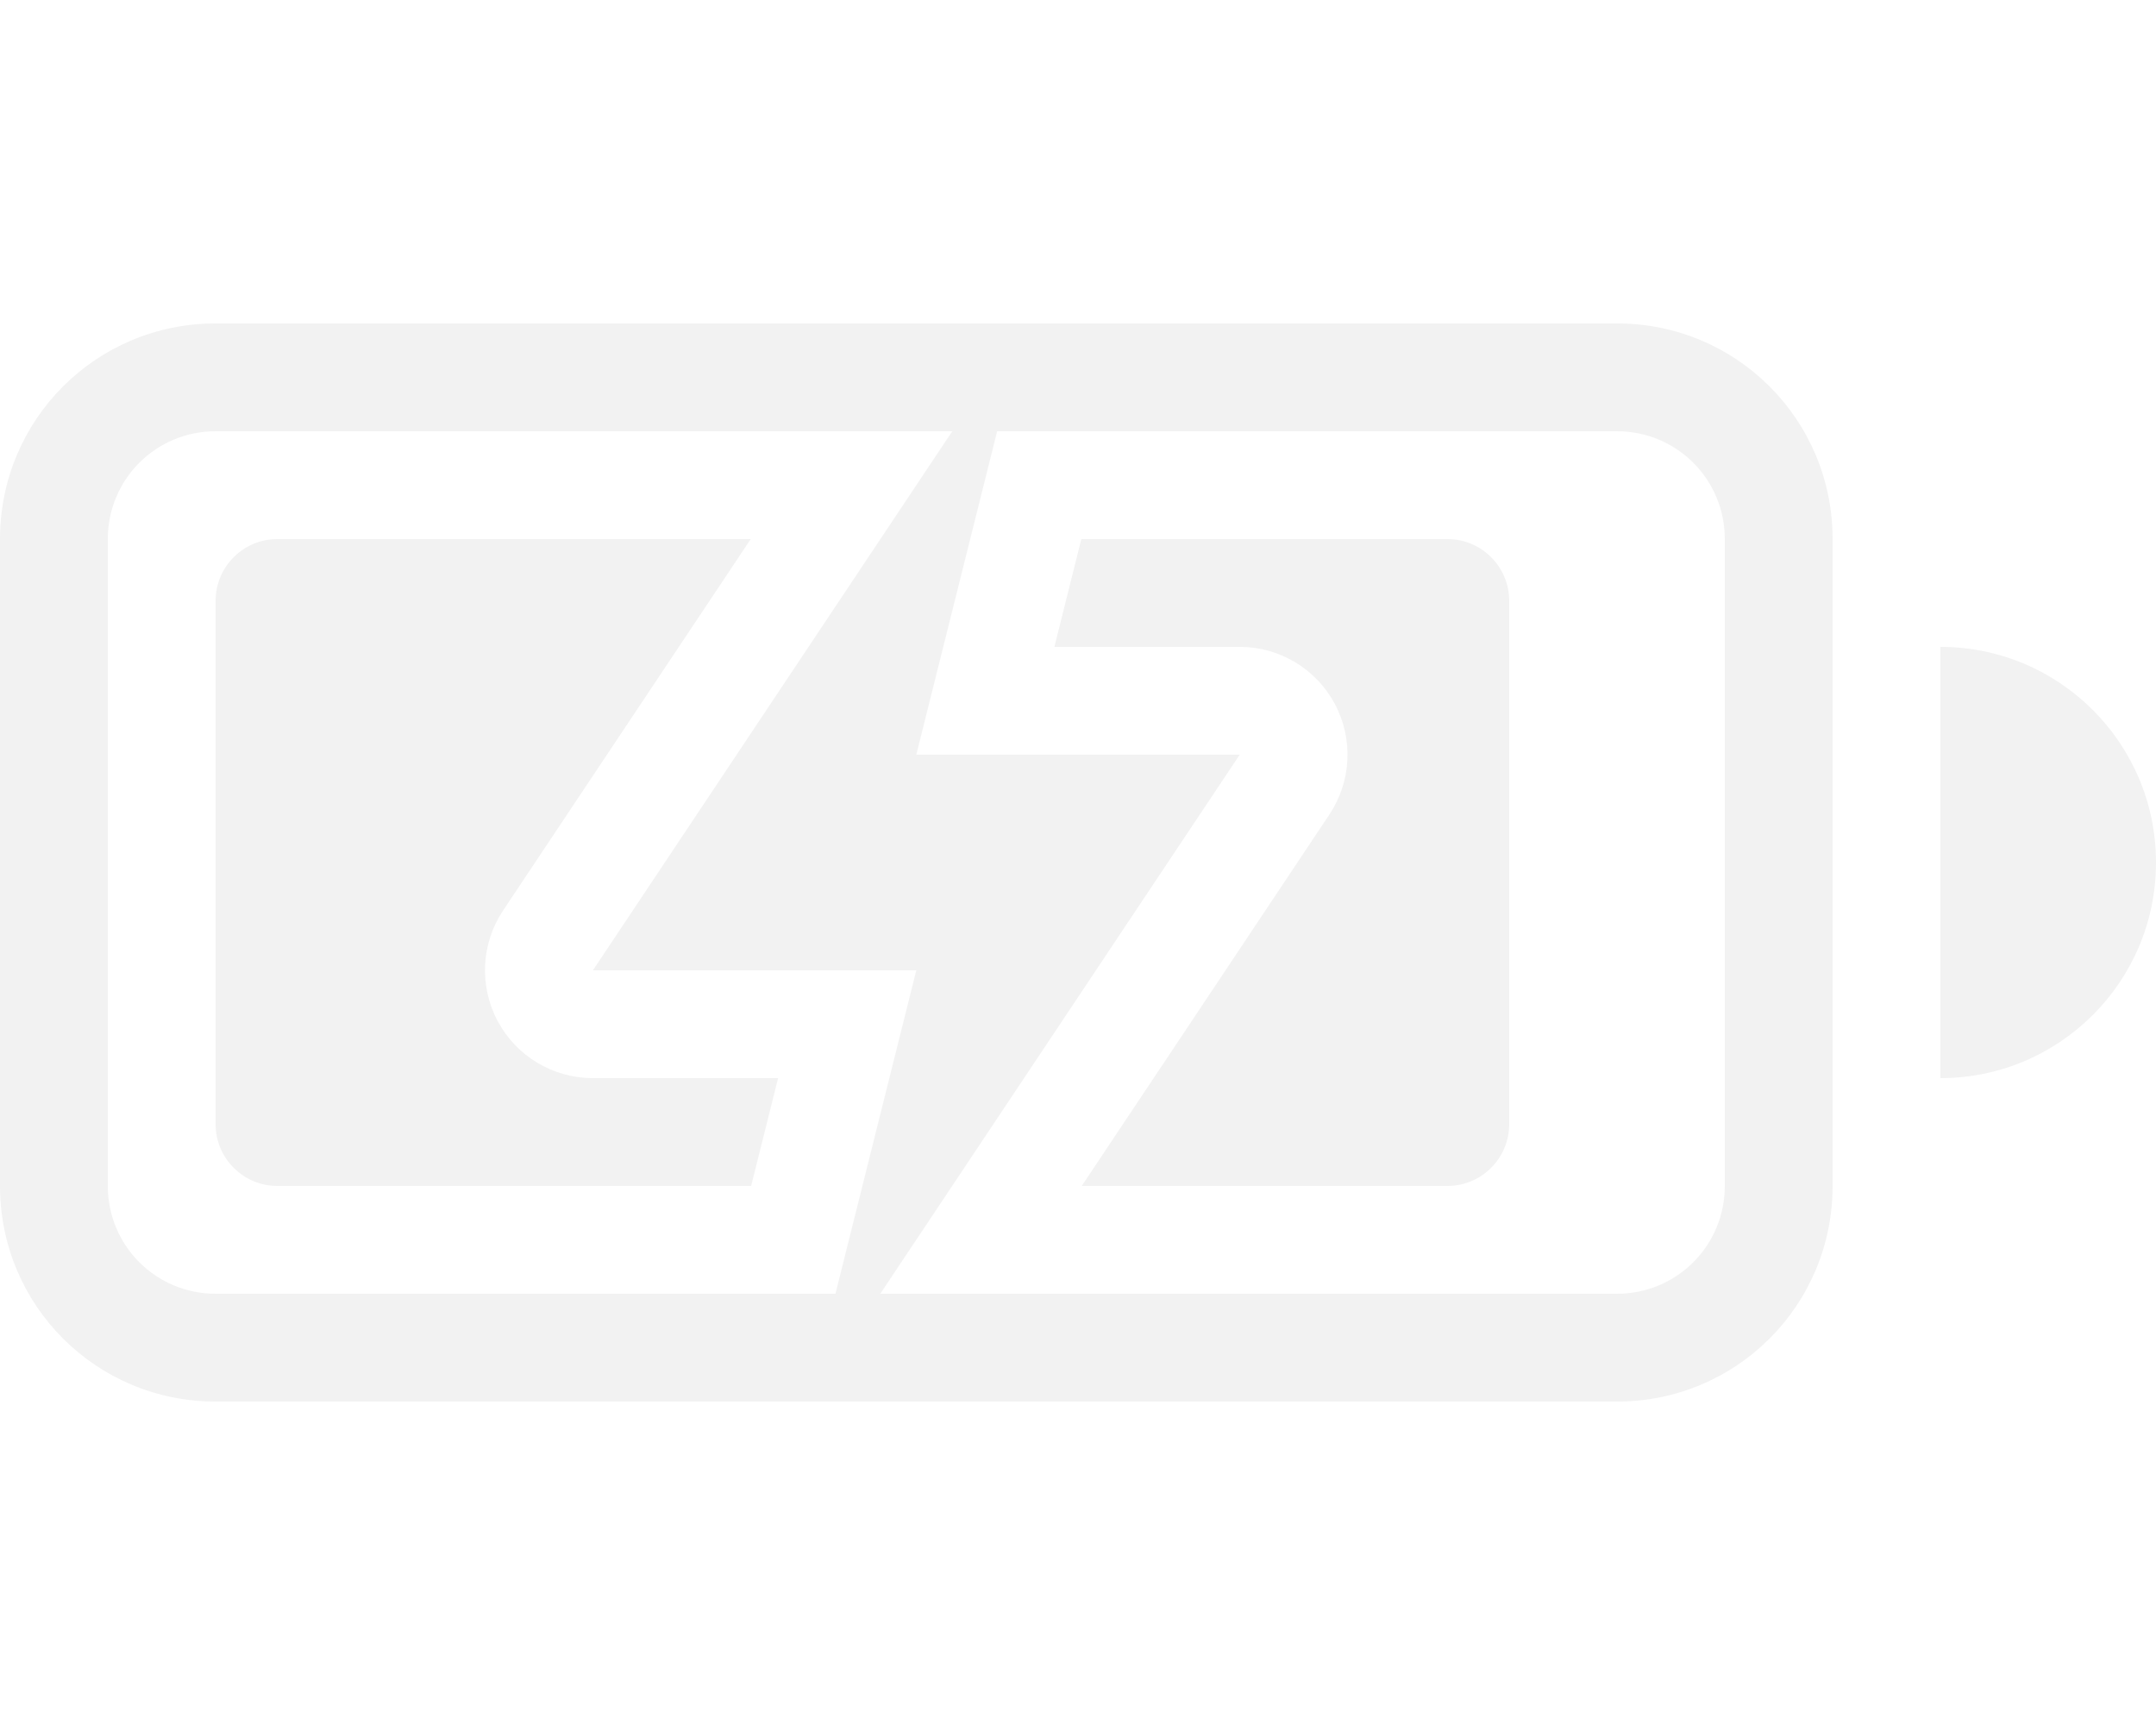
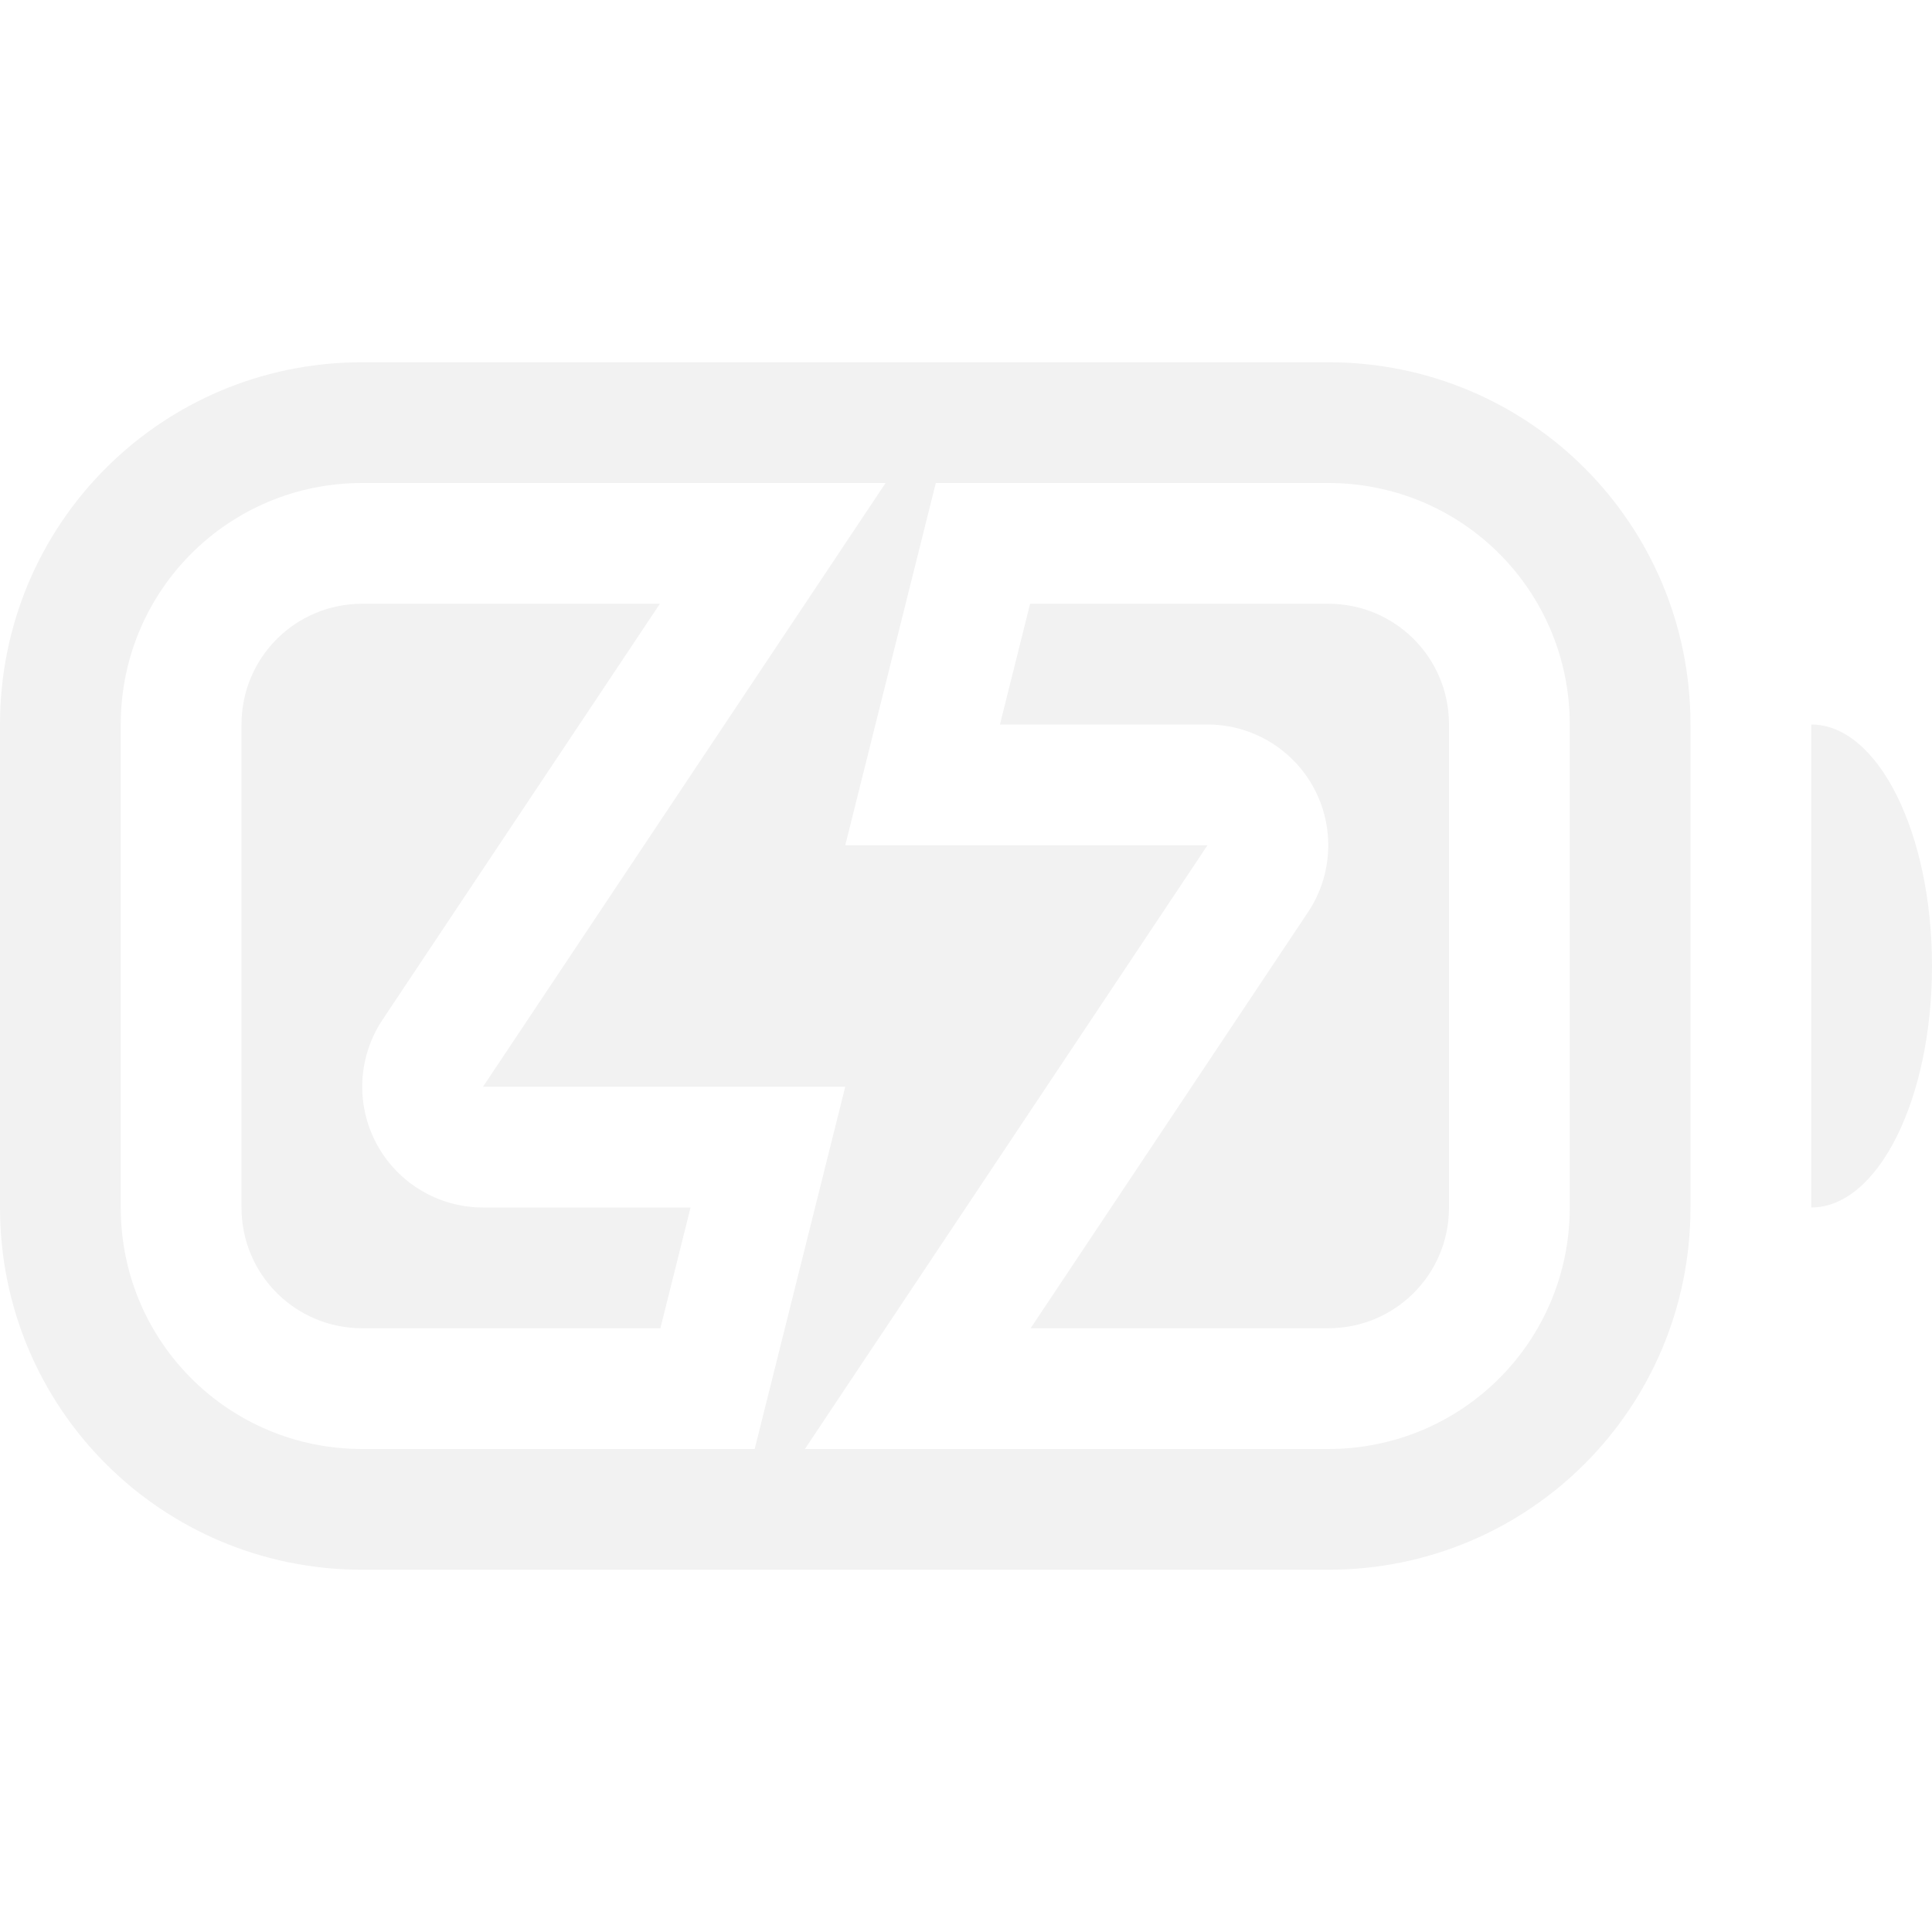
- <svg xmlns="http://www.w3.org/2000/svg" width="20" height="16" version="1.1">
+ <svg xmlns="http://www.w3.org/2000/svg" width="16" height="16" version="1.1">
  <defs>
    <style id="current-color-scheme" type="text/css">.ColorScheme-Text {
                color:#f2f2f2;
            }</style>
  </defs>
-   <g fill="#f2f2f2">
-     <path d="m2.574 5c-0.318 0-0.574 0.257-0.574 0.574v4.852c0 0.318 0.257 0.574 0.574 0.574h4.394l0.25-1h-1.719a1 1 0 0 1-0.832-1.555l2.297-3.445h-4.391zm7.457 0-0.25 1h1.719a1 1 0 0 1 0.832 1.555l-2.297 3.445h3.391c0.318 0 0.574-0.257 0.574-0.574v-4.852c0-0.318-0.257-0.574-0.574-0.574h-3.394zm-2.342 2.518-0.32 0.482h1.131a1 1 0 0 1-0.811-0.482zm0.811 0.482a1 1 0 0 1 0.809 0.484l0.322-0.484h-1.131z" />
-     <path d="m8.834 4-3.334 5h3l-0.75 3h0.416l3.334-5h-3l0.75-3z" enable-background="new" fill="#f2f2f2" />
-     <path d="m2 3c-1.108 0-2 0.892-2 2v6c0 1.108 0.892 2 2 2h13c1.108 0 2-0.892 2-2v-6c0-1.108-0.892-2-2-2zm0 1h13c0.554 0 1 0.446 1 1v6c0 0.554-0.446 1-1 1h-13c-0.554 0-1-0.446-1-1v-6c0-0.554 0.446-1 1-1z" />
-     <path d="m18 6v4a2 2 0 0 0 2-2 2 2 0 0 0-2-2z" />
-   </g>
+   <path d="m3 5c-0.554 0-1 0.446-1 1v4c0 0.554 0.446 1 1 1h2.469l0.25-1h-1.719a1 1 0 0 1-0.832-1.555l2.297-3.445h-2.465zm5.531 0-0.25 1h1.719a1 1 0 0 1 0.832 1.555l-2.297 3.445h2.465c0.554 0 1-0.446 1-1v-4c0-0.554-0.446-1-1-1h-2.469zm-2.342 2.518-0.32 0.482h1.131a1 1 0 0 1-0.811-0.482zm0.811 0.482a1 1 0 0 1 0.809 0.484l0.322-0.484h-1.131z" fill="#f2f2f2" />
+   <path d="m15 6v4a1 2 0 0 0 1-2 1 2 0 0 0-1-2z" fill="#f2f2f2" />
+   <path d="m3 3c-1.662 0-3 1.338-3 3v4c0 1.662 1.338 3 3 3h8c1.662 0 3-1.338 3-3v-4c0-1.662-1.338-3-3-3zm0 1h8c1.108 0 2 0.892 2 2v4c0 1.108-0.892 2-2 2h-8c-1.108 0-2-0.892-2-2v-4c0-1.108 0.892-2 2-2z" fill="#f2f2f2" />
+   <path d="m7.334 4-3.334 5h3l-0.75 3h0.416l3.334-5h-3l0.75-3z" enable-background="new" fill="#f2f2f2" />
</svg>
